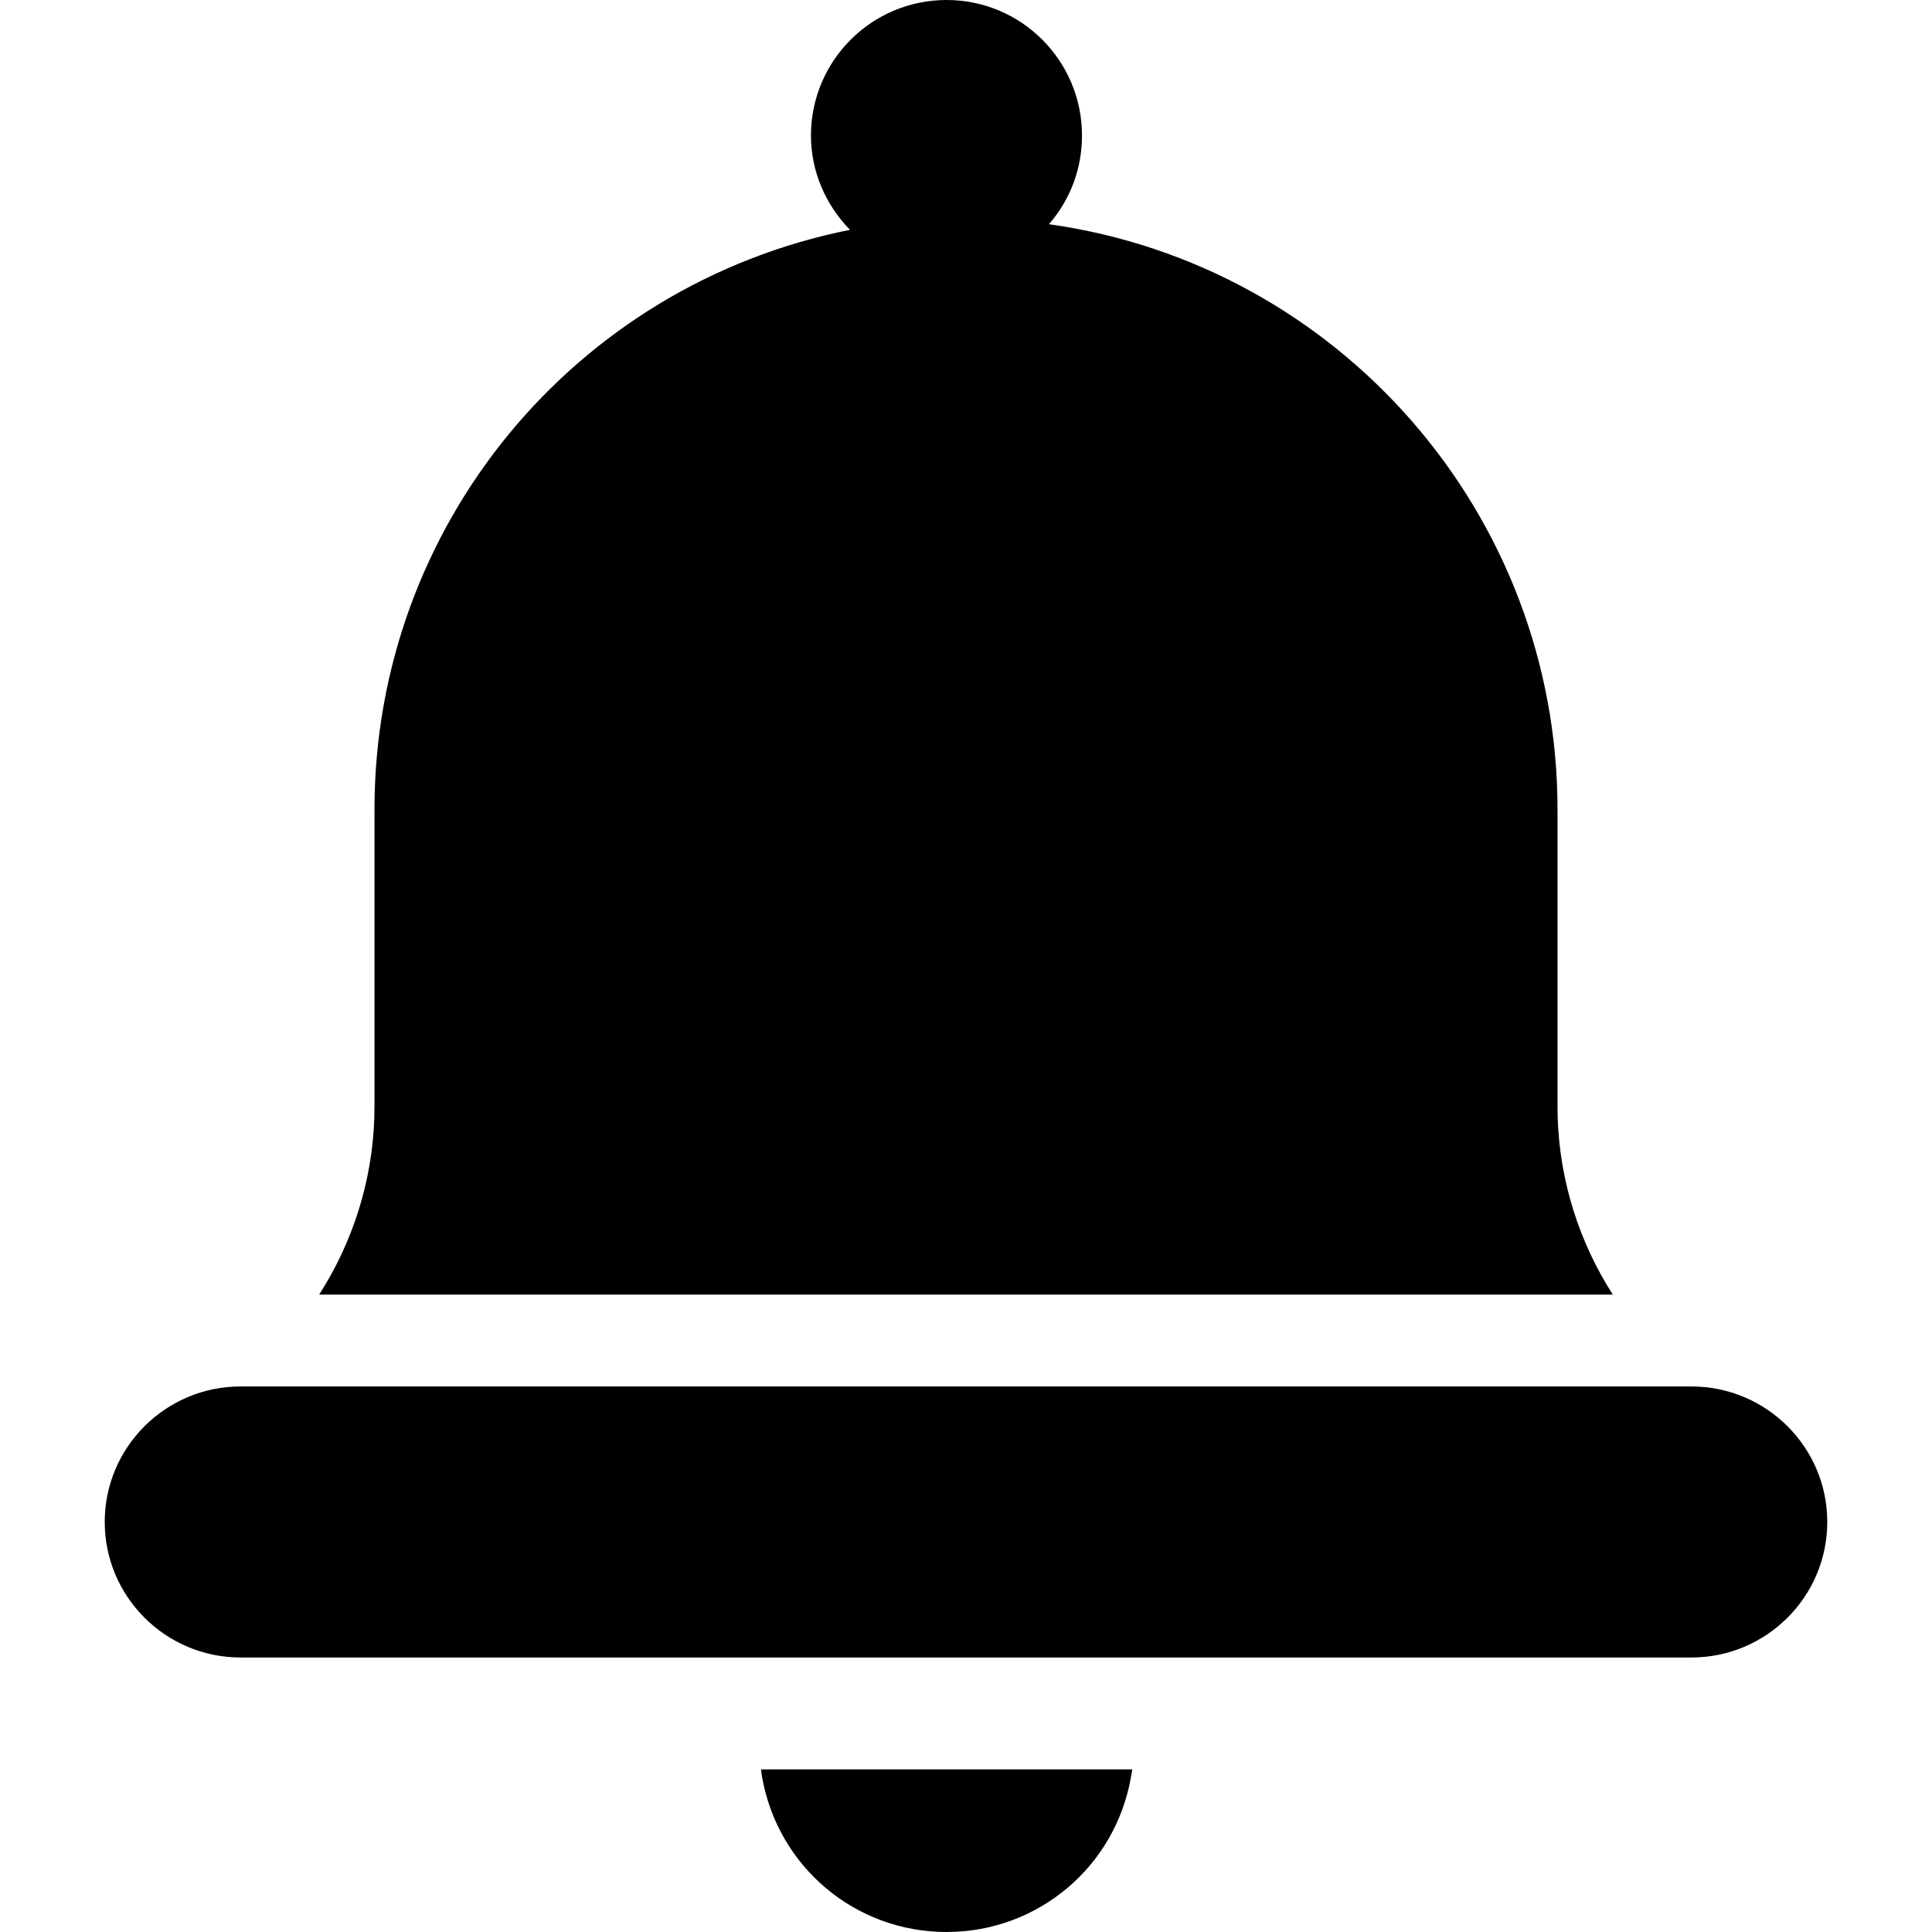
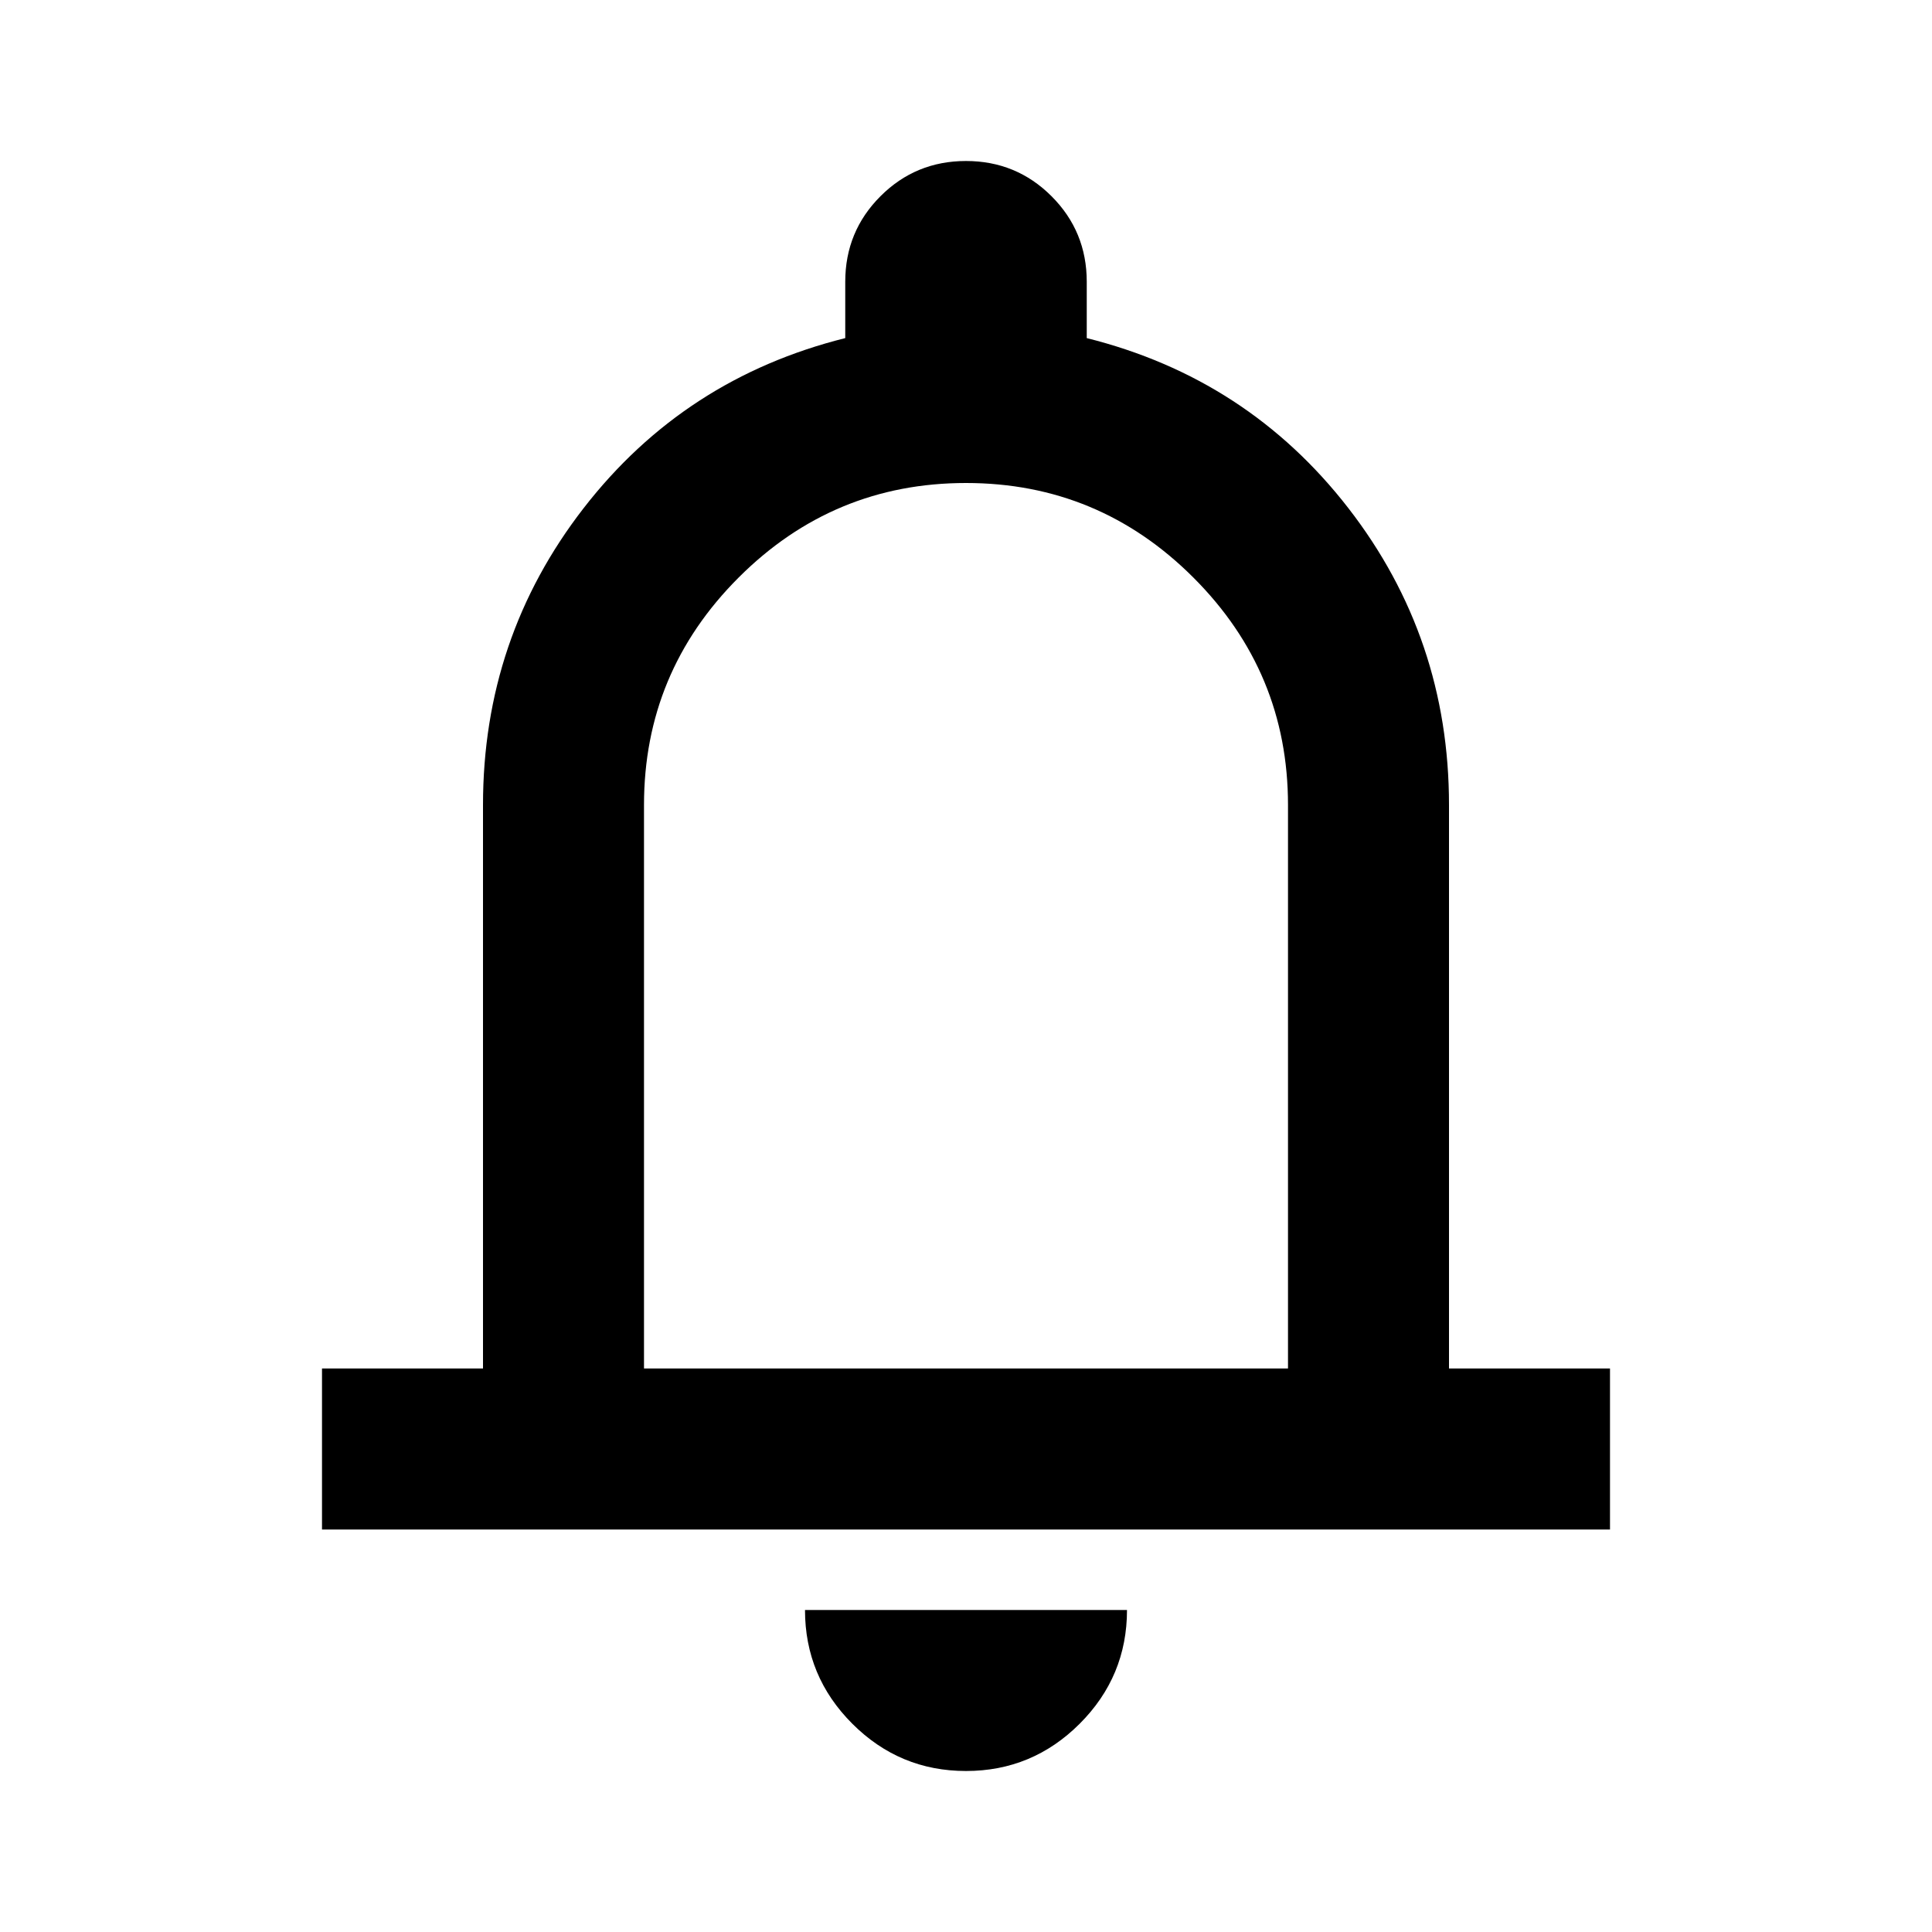
- <svg xmlns="http://www.w3.org/2000/svg" width="24px" height="24px" viewBox="0 0 24 24" version="1.1">
-   <g id="surface1">
-     <path style=" stroke:none;fill-rule:nonzero;fill:rgb(0%,0%,0%);fill-opacity:1;" d="M 21.012 17.223 L 2.988 17.223 C 2.059 17.223 1.301 17.977 1.301 18.906 C 1.301 19.836 2.059 20.59 2.988 20.59 L 21.012 20.59 C 21.941 20.59 22.699 19.836 22.699 18.906 C 22.699 17.977 21.941 17.223 21.012 17.223 Z M 21.012 17.223 " />
-     <path style=" stroke:none;fill-rule:nonzero;fill:rgb(0%,0%,0%);fill-opacity:1;" d="M 19.965 15.969 C 19.562 15.297 19.348 14.527 19.348 13.75 L 19.348 10.055 C 19.348 6.391 16.641 3.293 13.031 2.785 C 13.297 2.477 13.441 2.094 13.441 1.684 C 13.441 0.754 12.688 0 11.758 0 C 10.828 0 10.074 0.754 10.074 1.684 C 10.074 2.121 10.25 2.539 10.559 2.855 C 7.129 3.539 4.652 6.543 4.652 10.055 L 4.652 13.75 C 4.652 14.527 4.438 15.297 4.035 15.969 L 3.965 16.082 L 20.035 16.082 Z M 19.965 15.969 " />
-     <path style=" stroke:none;fill-rule:nonzero;fill:rgb(0%,0%,0%);fill-opacity:1;" d="M 9.465 22.066 C 9.66 23.188 10.621 24 11.758 24 C 12.895 24 13.859 23.188 14.051 22.066 L 14.066 21.98 L 9.453 21.98 Z M 9.465 22.066 " />
-   </g>
+ <svg xmlns="http://www.w3.org/2000/svg" height="24px" viewBox="0 -960 960 960" width="24px" fill="#000000">
+   <path d="M160-200v-80h80v-280q0-83 50-147.5T420-792v-28q0-25 17.5-42.5T480-880q25 0 42.5 17.5T540-820v28q80 20 130 84.5T720-560v280h80v80H160Zm320-300Zm0 420q-33 0-56.5-23.5T400-160h160q0 33-23.5 56.5T480-80ZM320-280h320v-280q0-66-47-113t-113-47q-66 0-113 47t-47 113v280Z" />
</svg>
